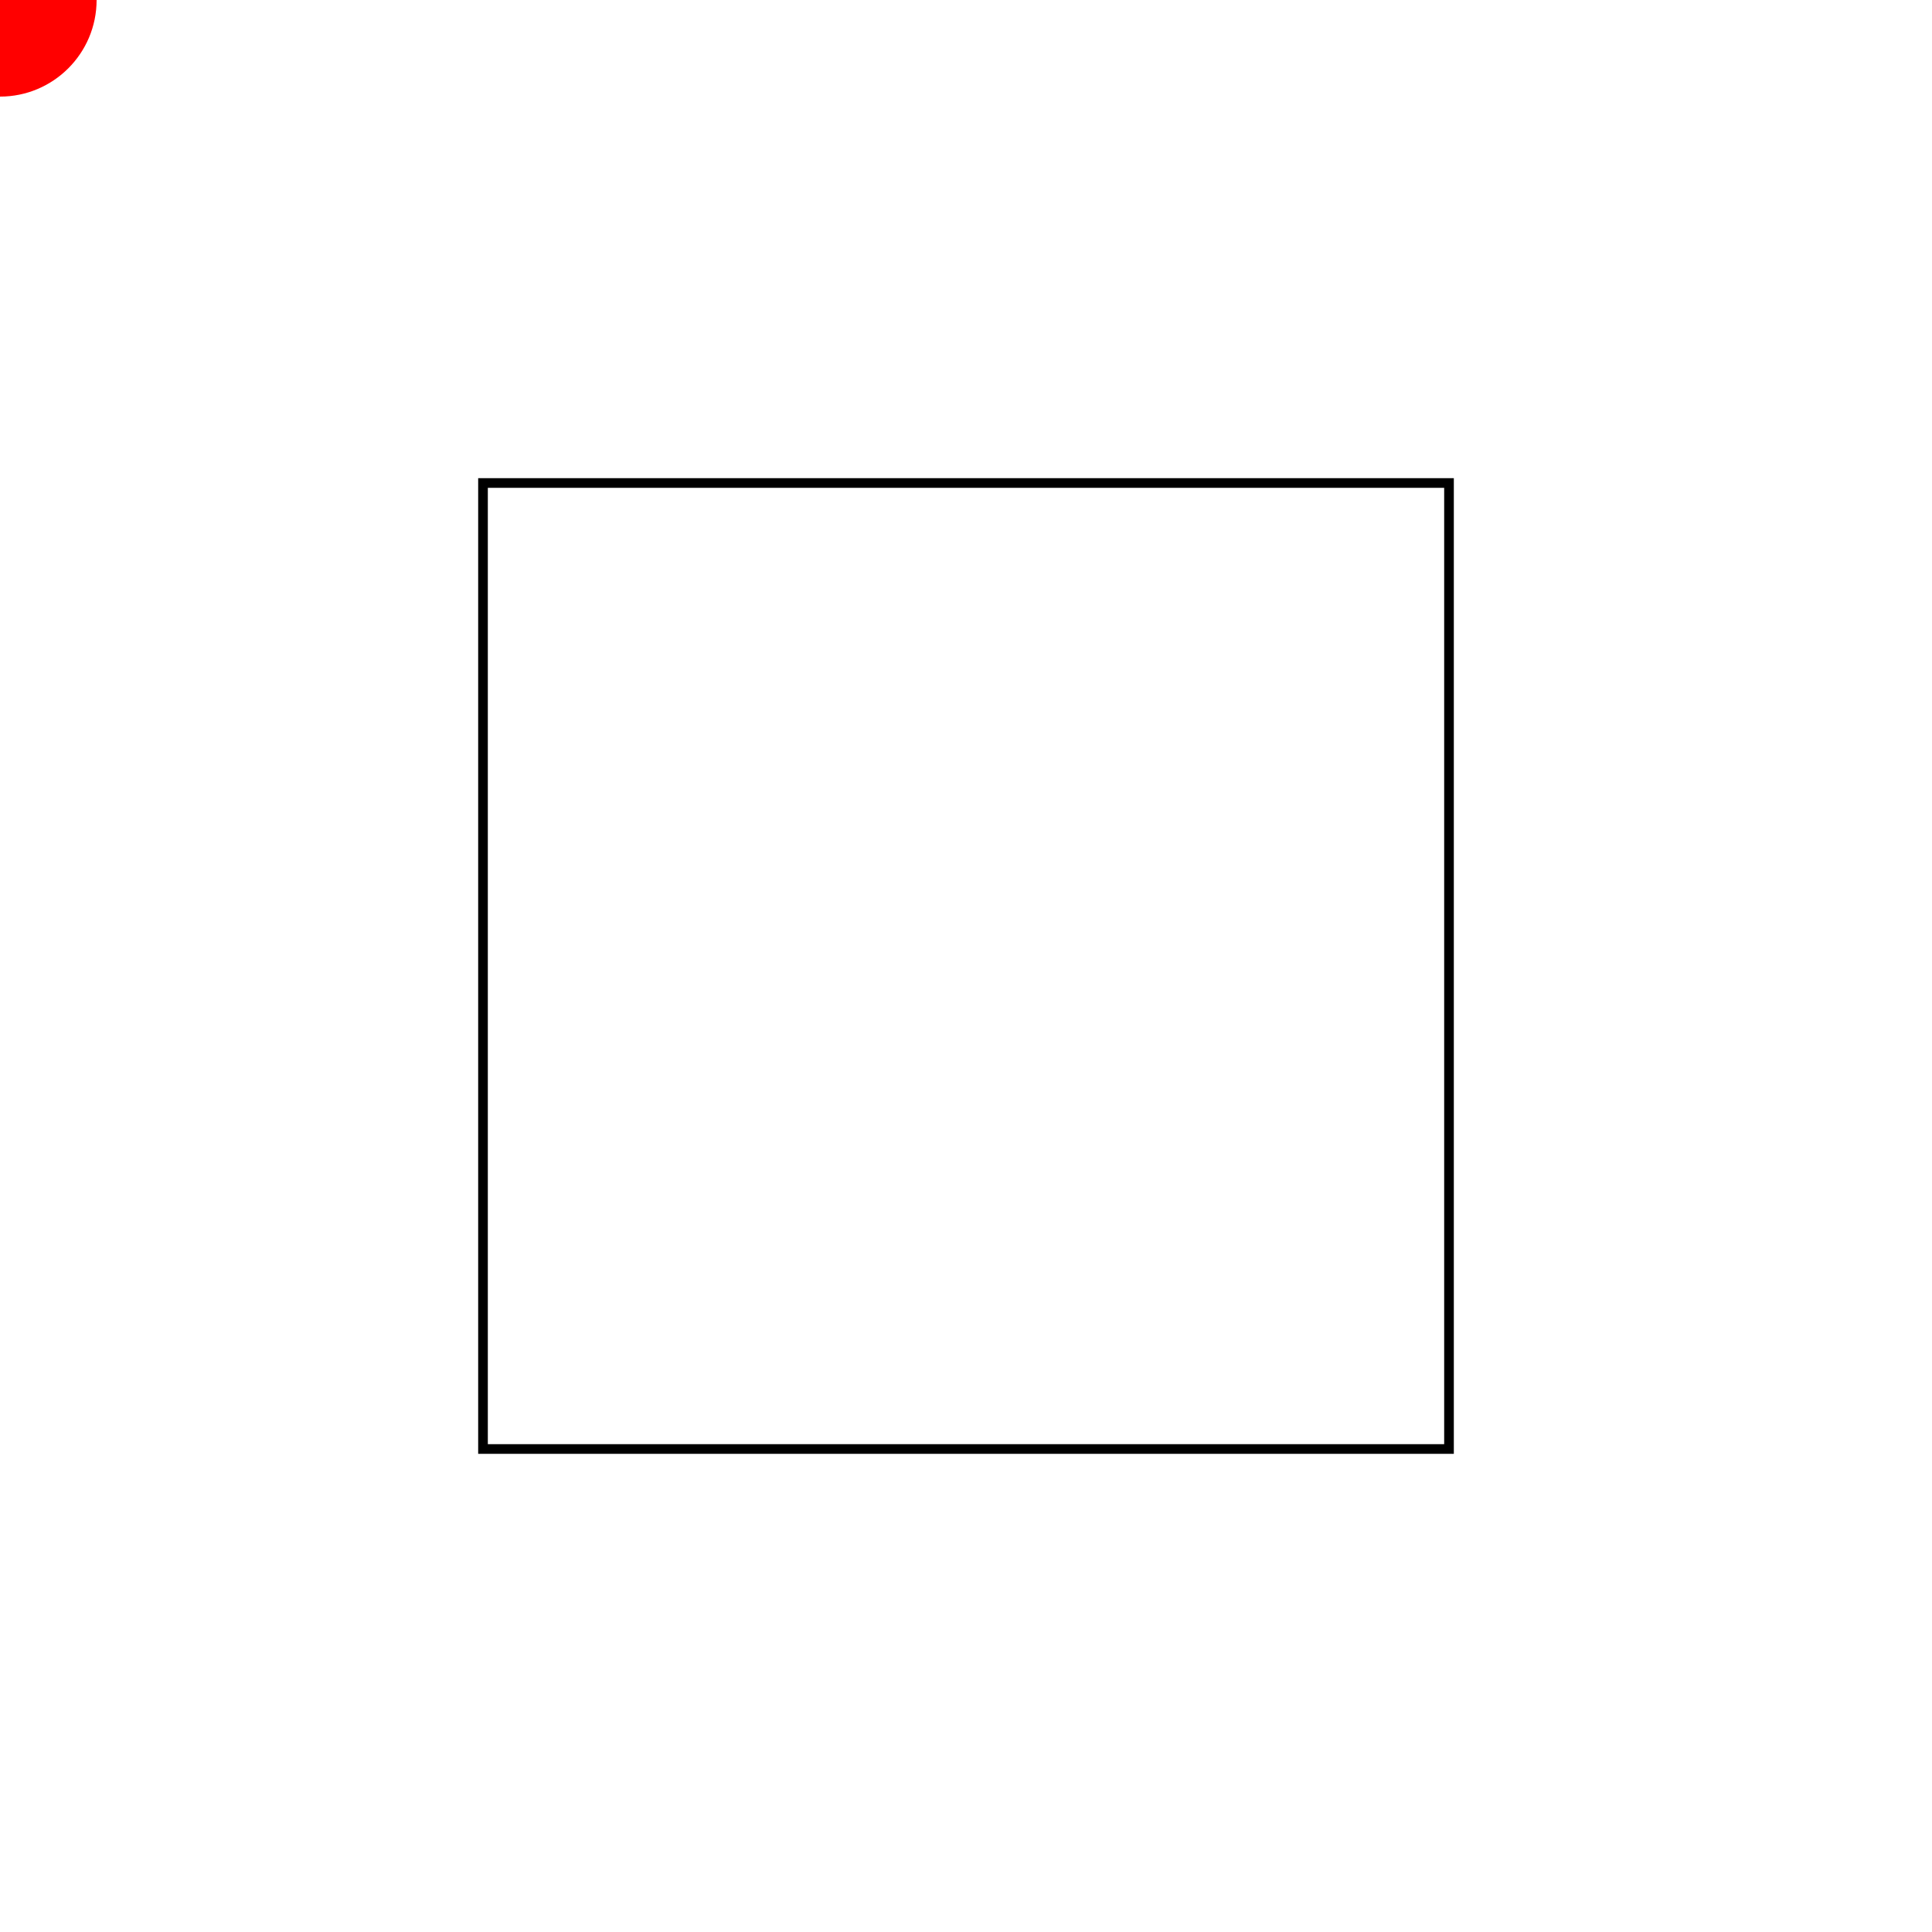
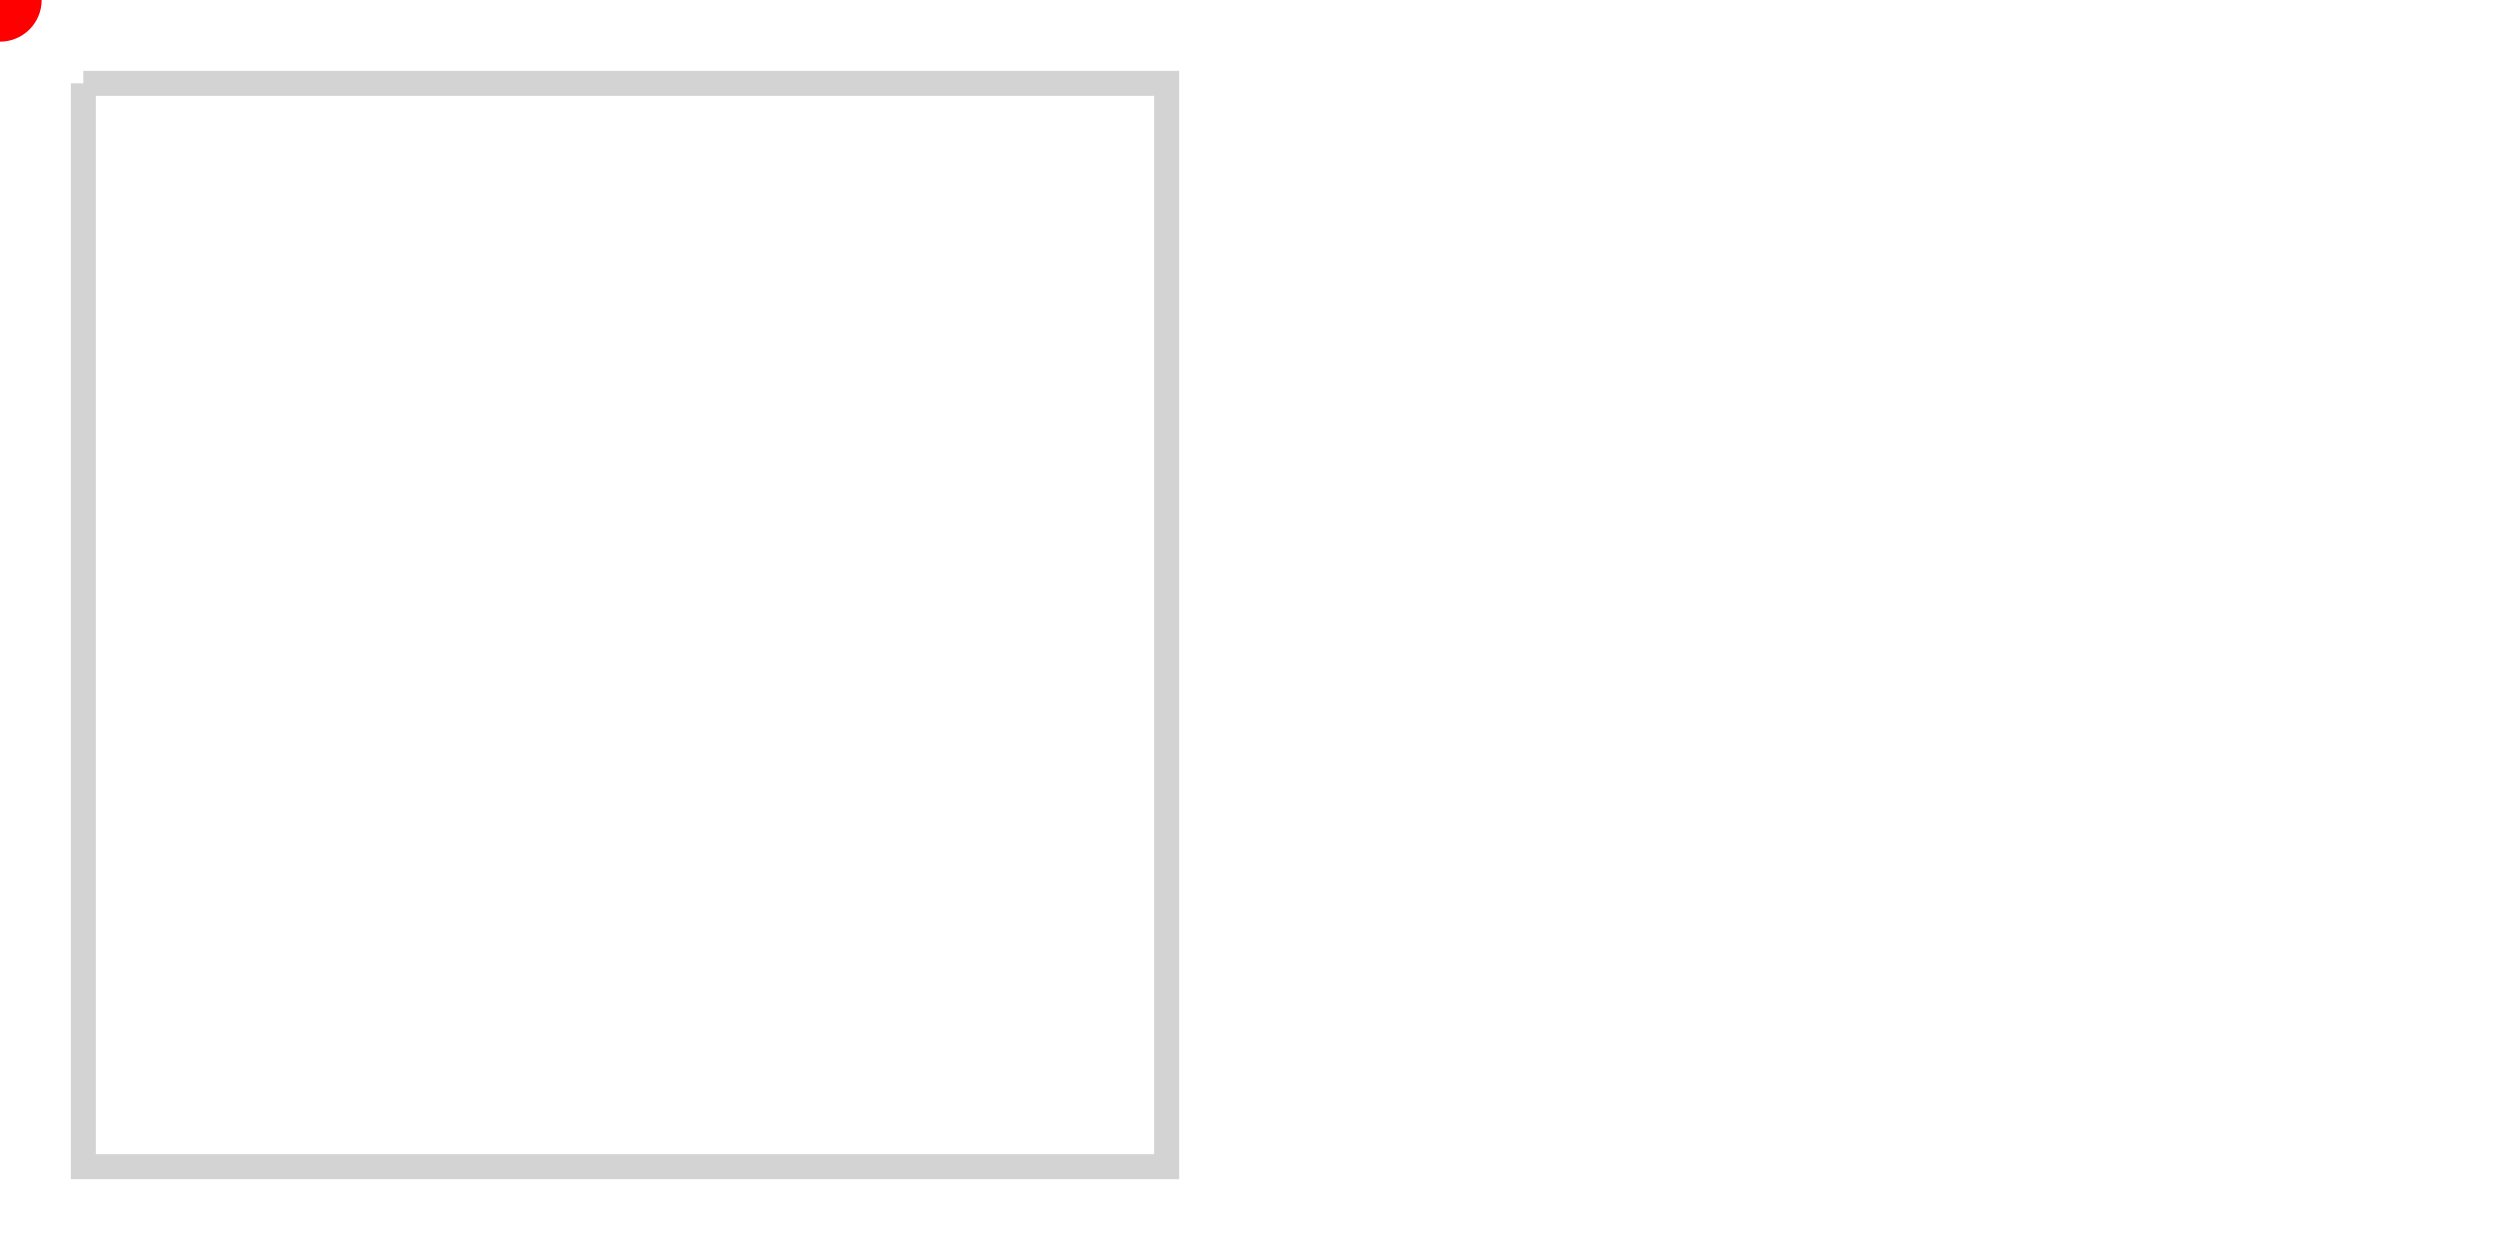
- <svg xmlns="http://www.w3.org/2000/svg" width="200" height="200">
-   <path id="path" d="M 50,50 L 150,50 L 150,150 L 50,150 Z" fill="none" stroke="black" />
-   <circle r="10" fill="red">
-     <animateMotion repeatCount="indefinite" dur="4s" keyPoints="0;0.25;0.5;0.75;1" keyTimes="0;0.25;0.5;0.75;1">
-       <mpath href="#path" />
-     </animateMotion>
+ <svg xmlns="http://www.w3.org/2000/svg" width="300" height="150" version="1.1">
+   <path fill="none" stroke="lightgrey" stroke-width="3" d="M 10 10 H 140 V 140 H 10 L 10 10" />
+   <circle r="5" fill="red">
+     <animateMotion dur="10s" repeatCount="indefinite" path="M 10 10 H 140 V 140 H 10 L 10 10" />
  </circle>
</svg>
